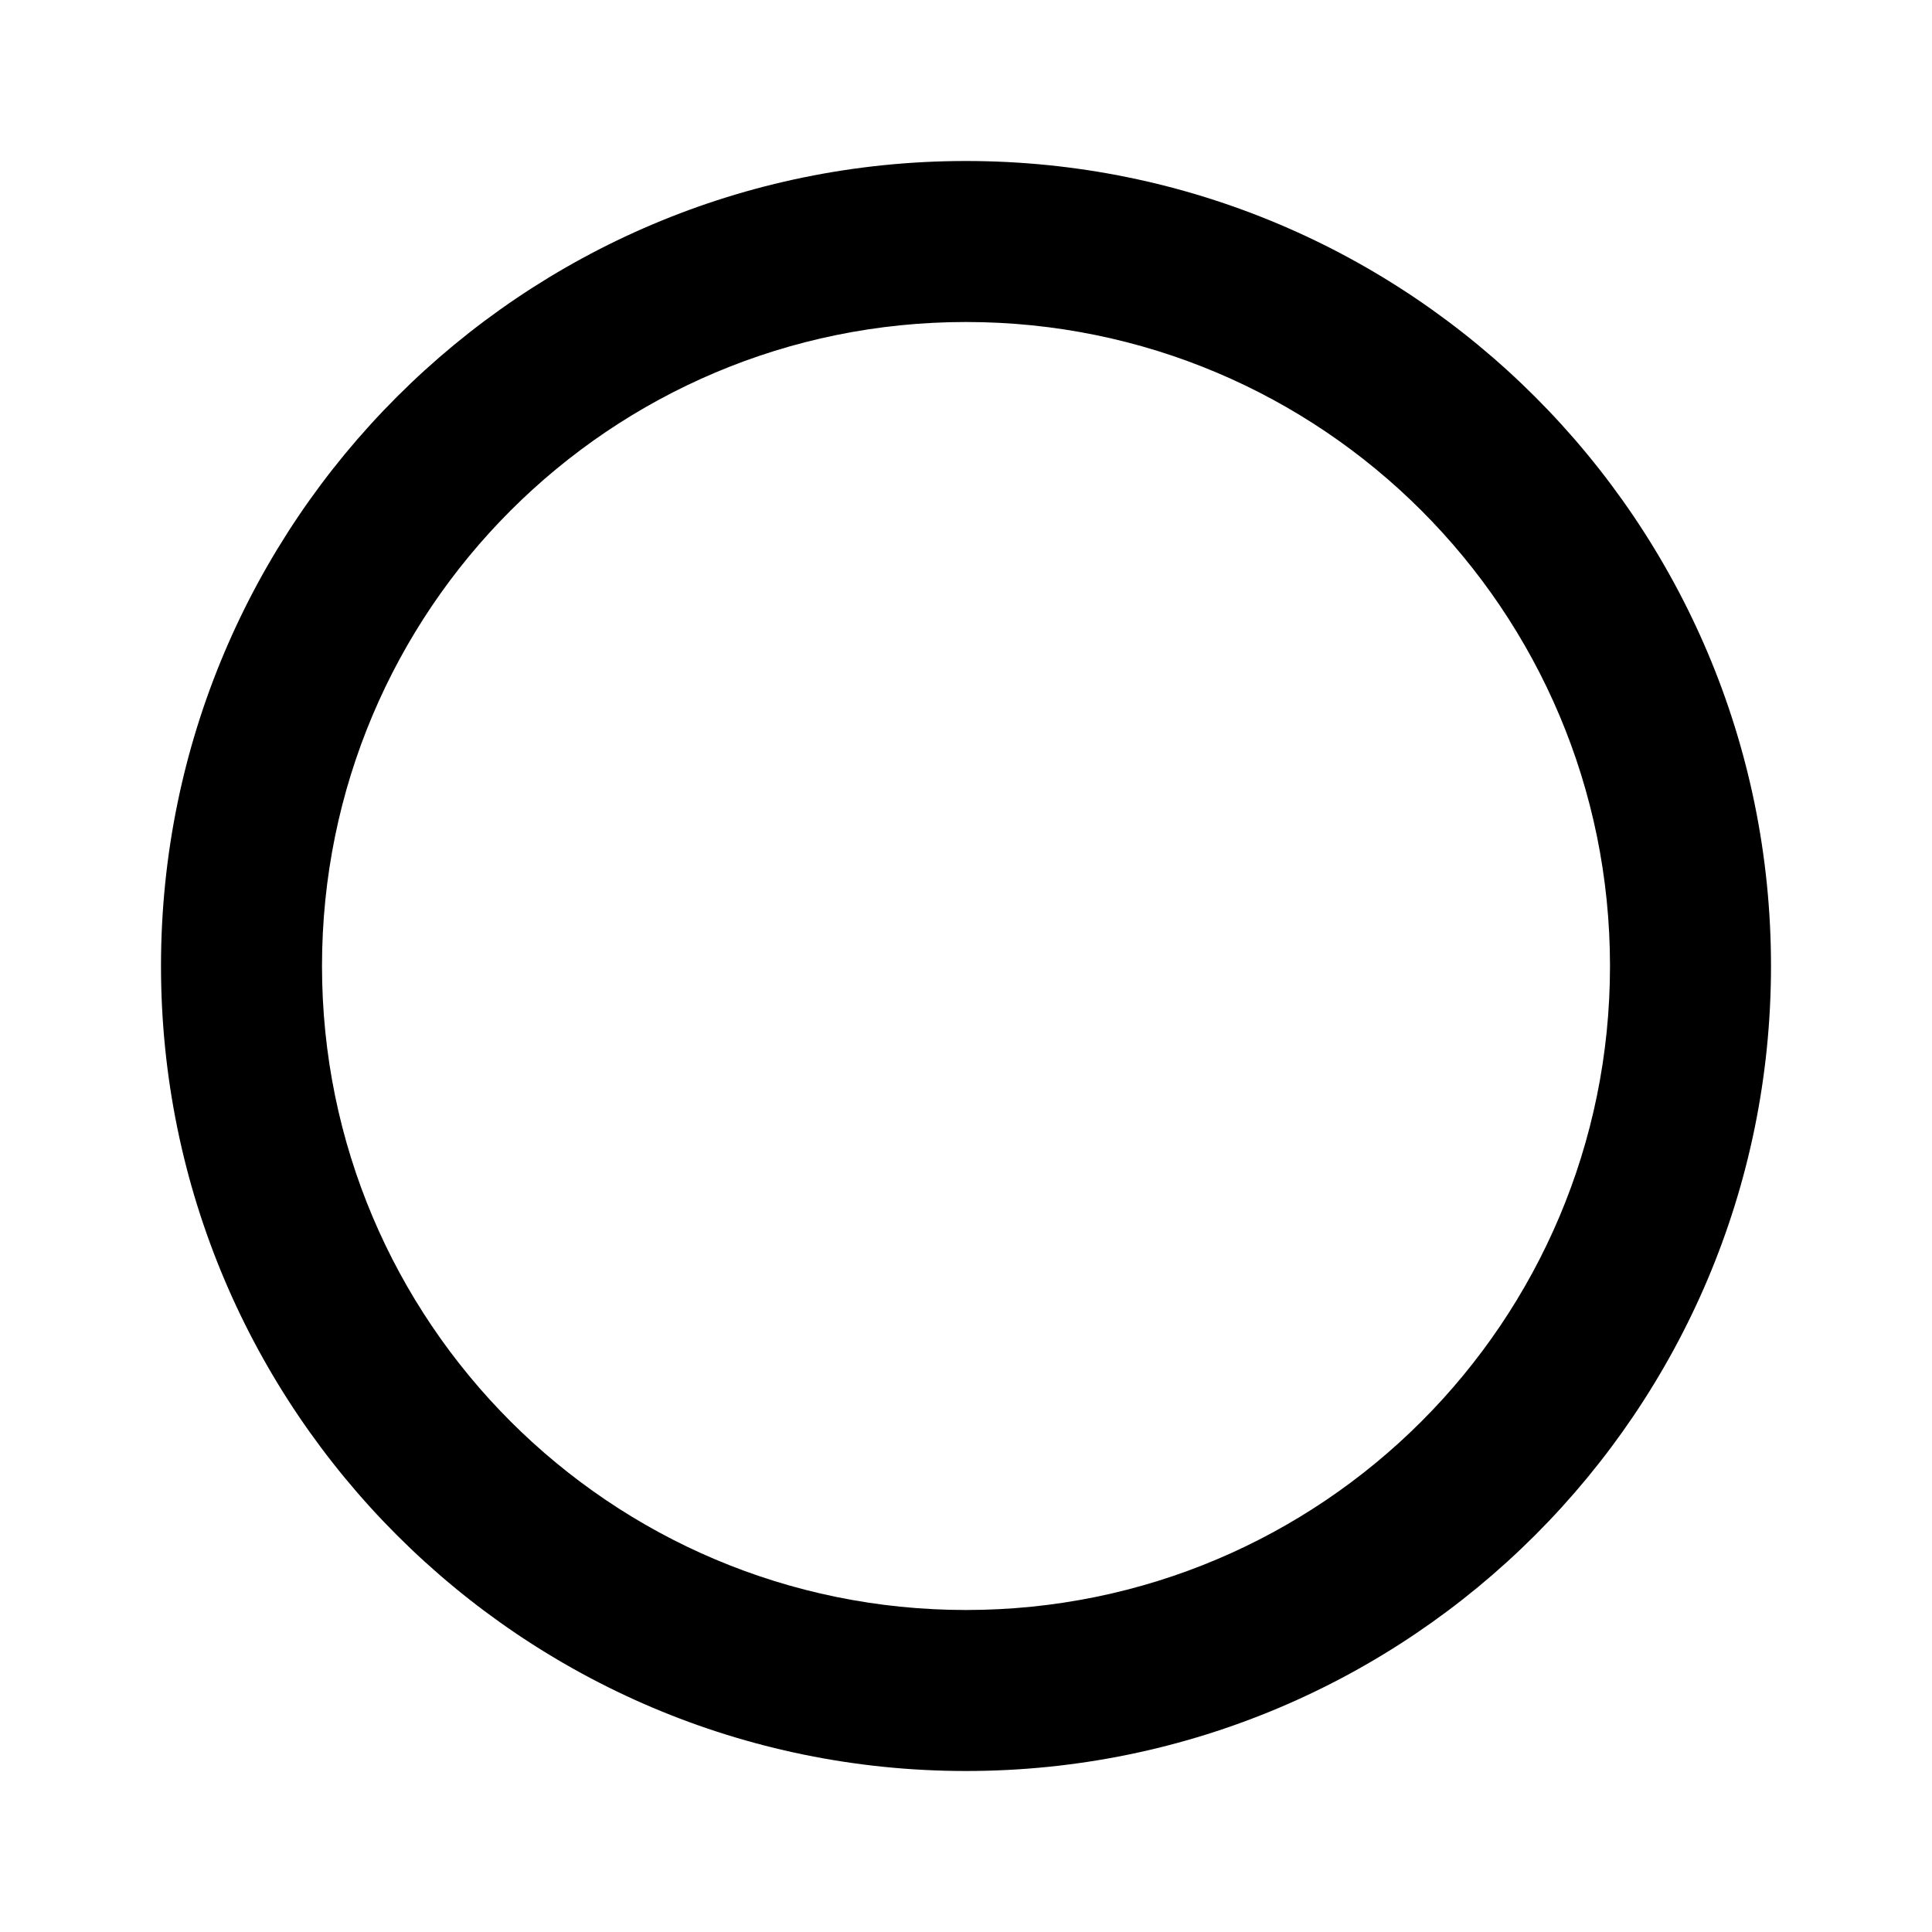
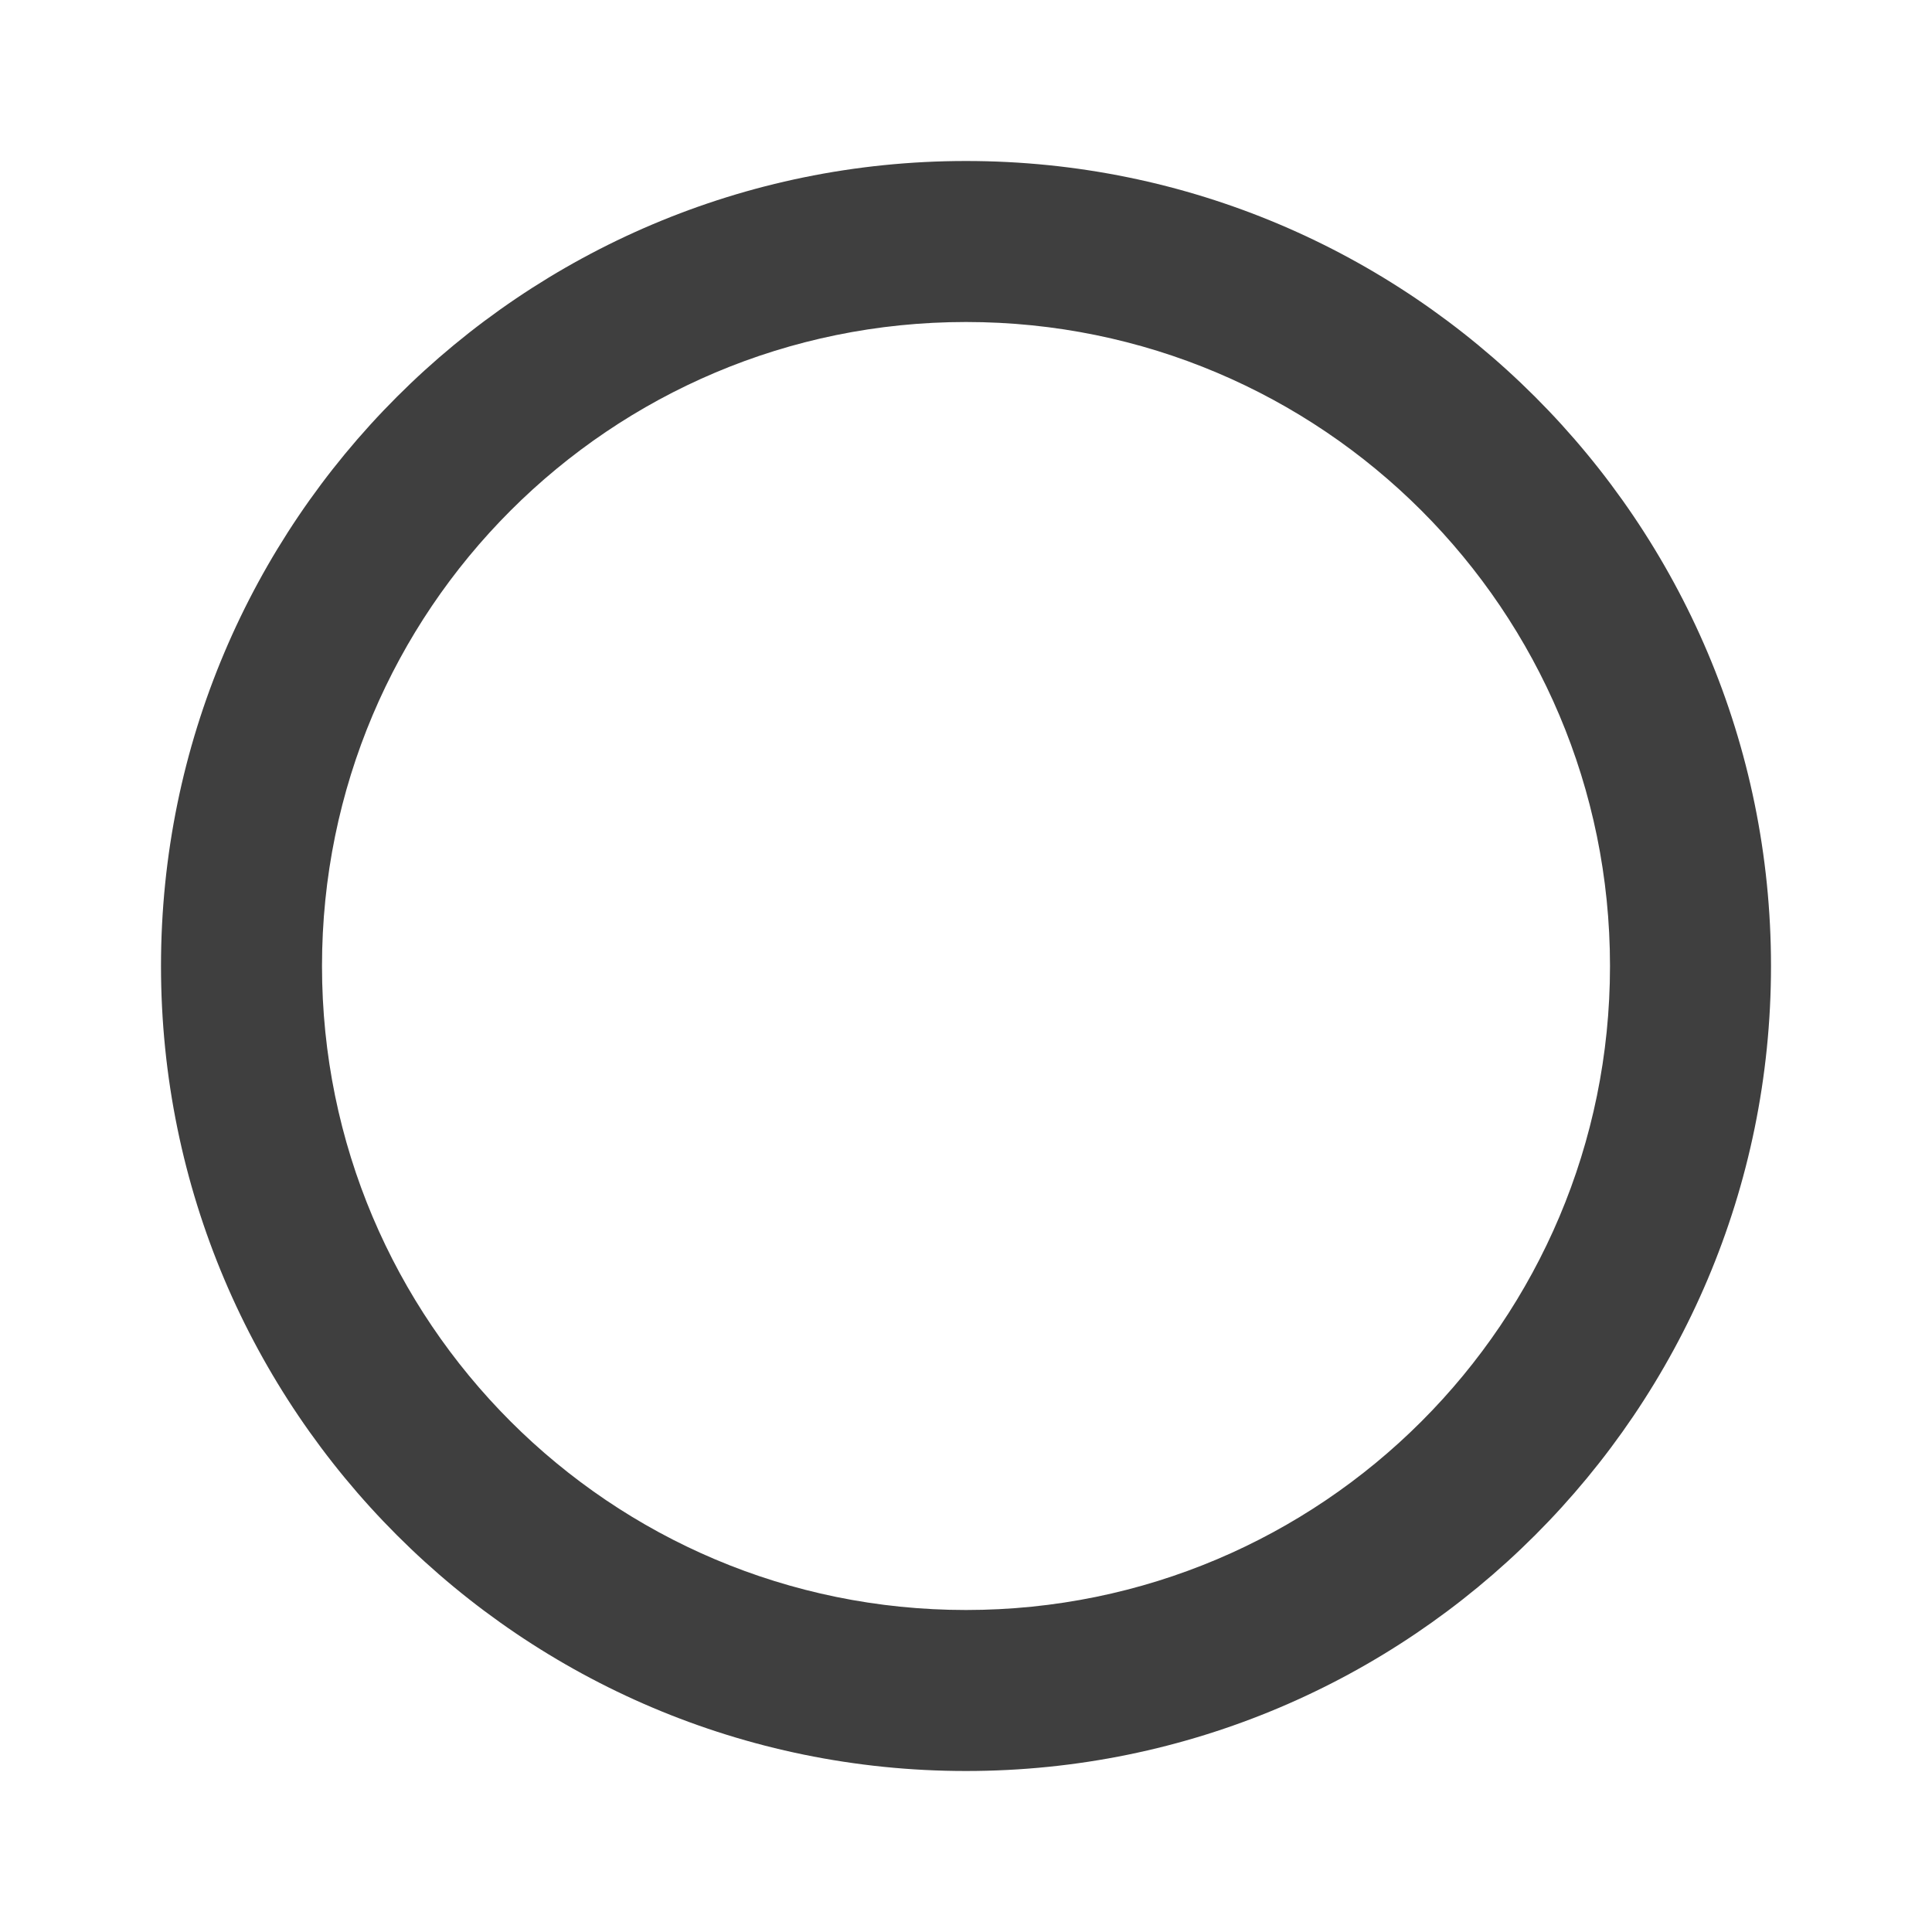
- <svg xmlns="http://www.w3.org/2000/svg" height="24px" viewBox="0 0 24 24" width="24px" fill="#000000">
+ <svg xmlns="http://www.w3.org/2000/svg" height="24px" viewBox="0 0 24 24" width="24px" fill="#3f3f3f">
  <path d="M0 0h24v24H0V0z" fill="none" />
  <path d="M12 2C6.48 2 2 6.48 2 12s4.48 10 10 10 10-4.48 10-10S17.52 2 12 2zm0 18c-4.42 0-8-3.58-8-8s3.58-8 8-8 8 3.58 8 8-3.58 8-8 8z" />
</svg>
